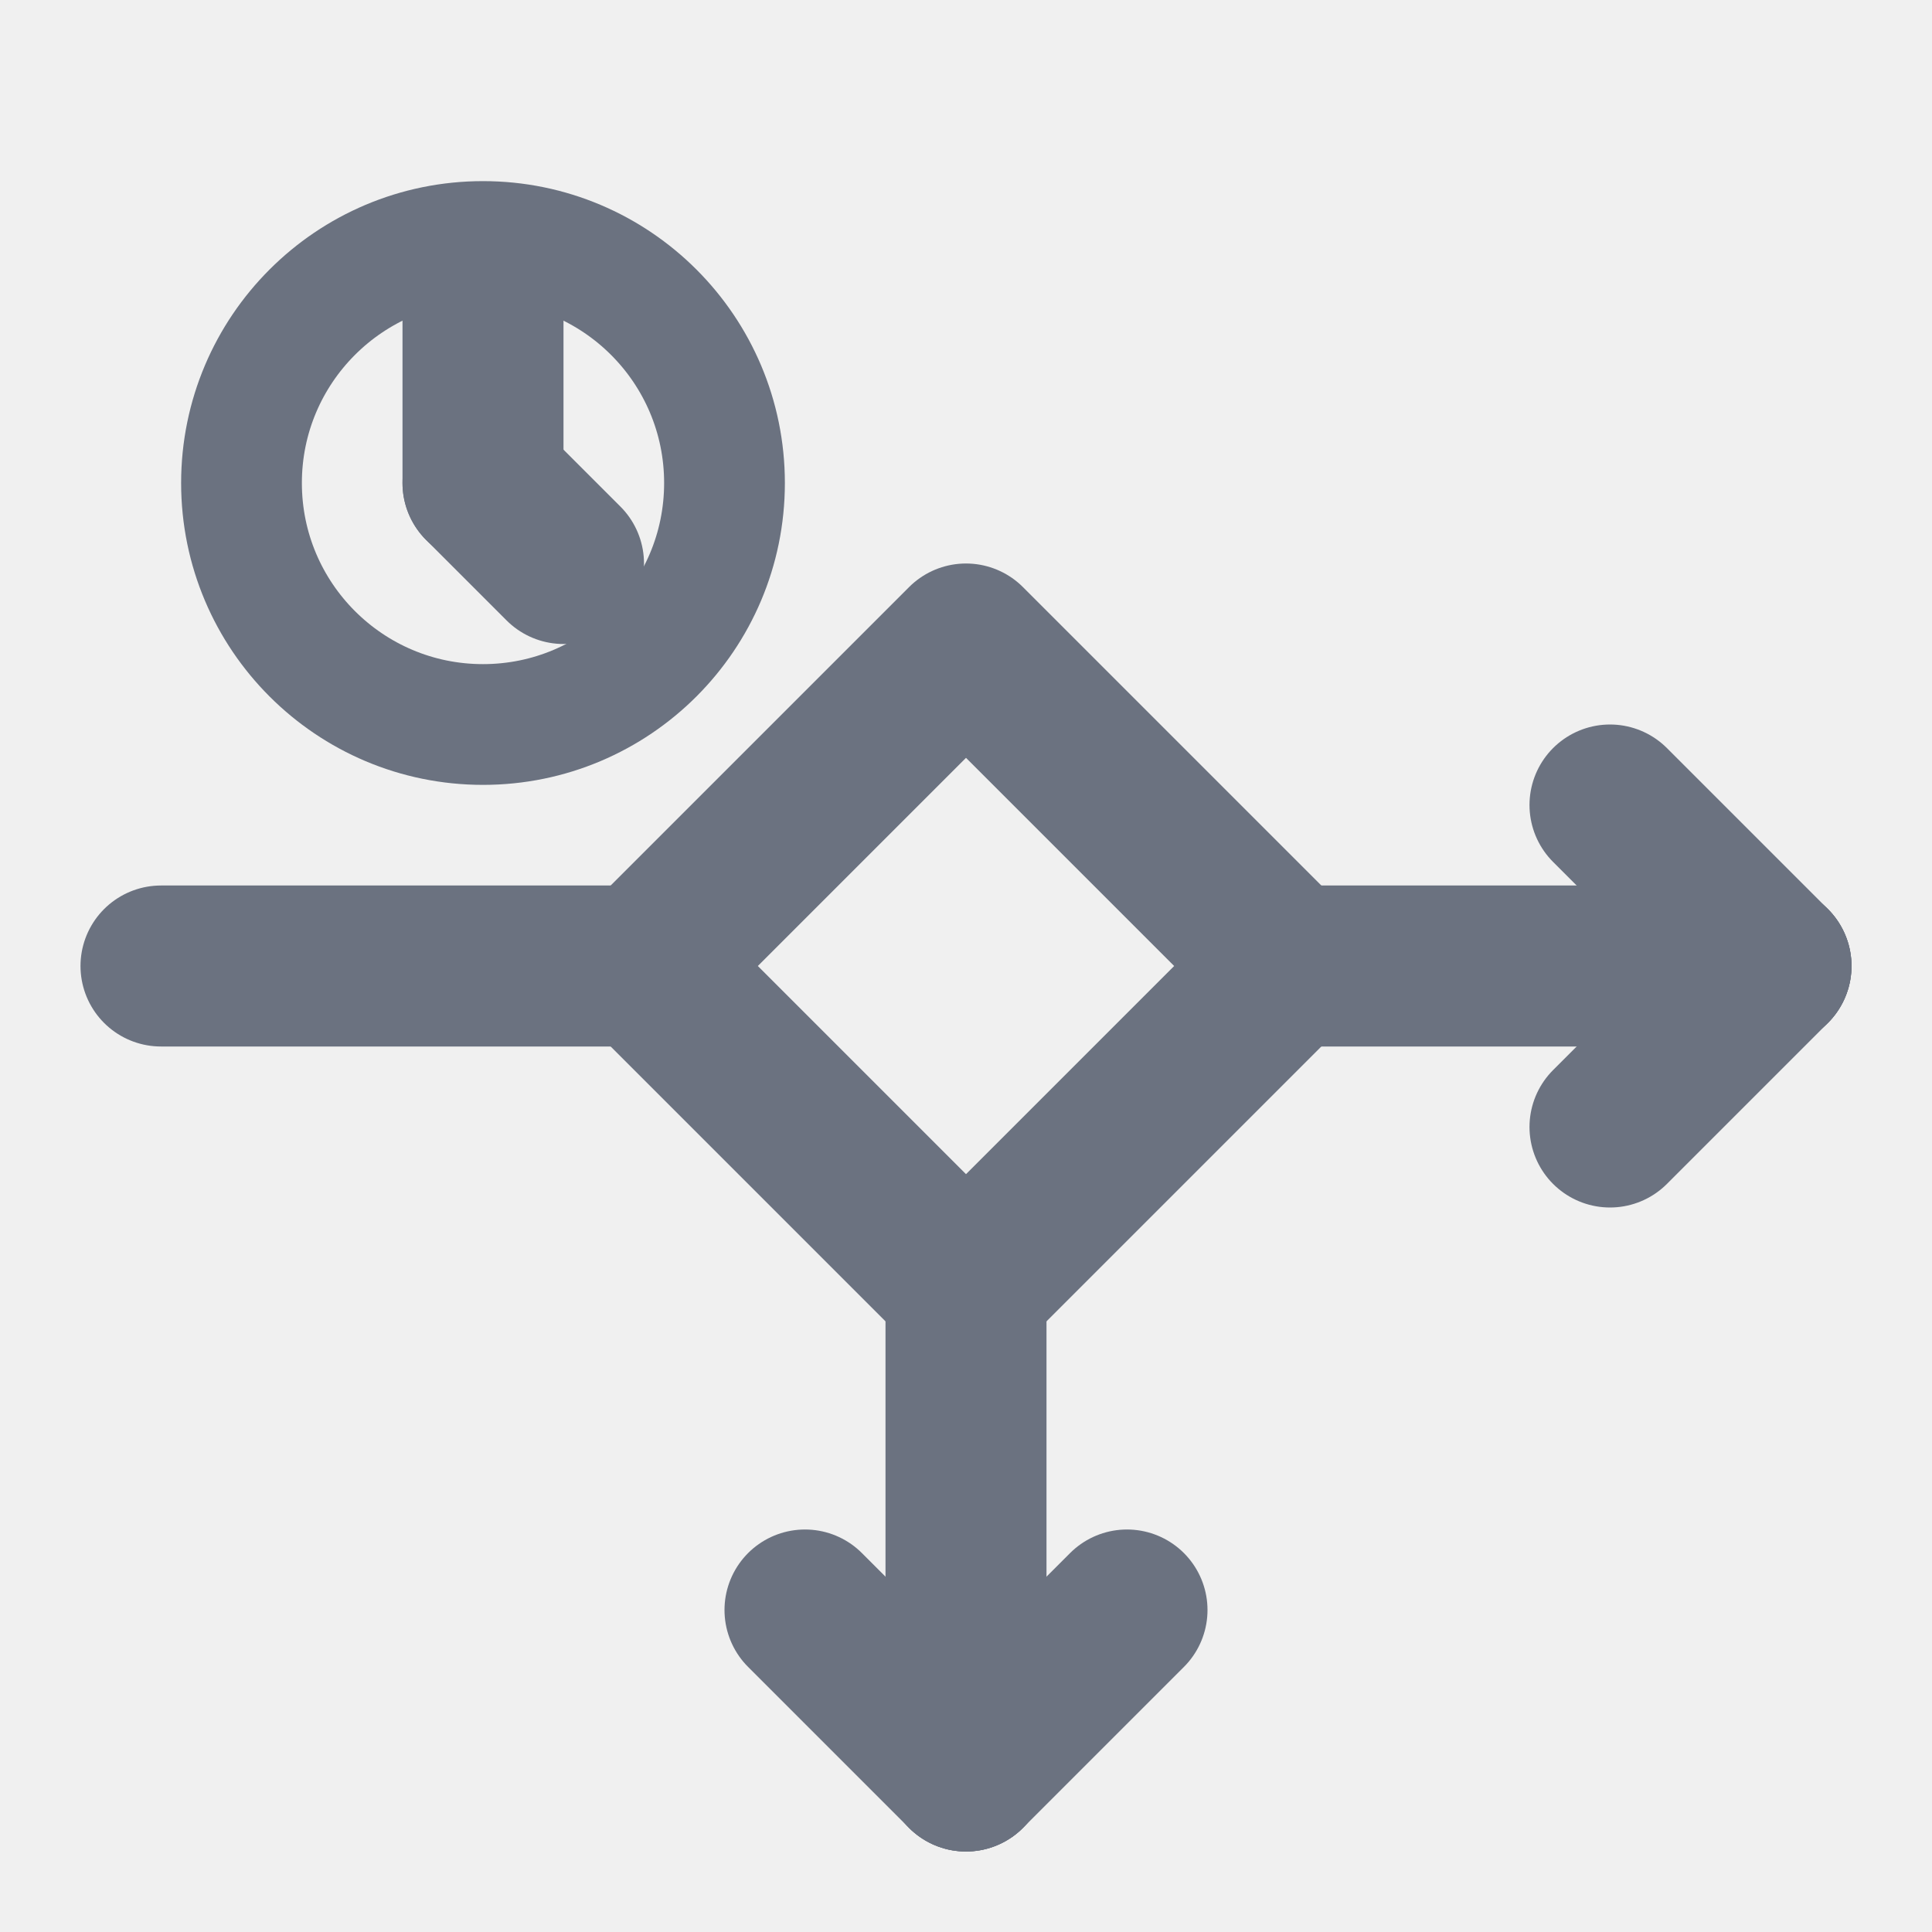
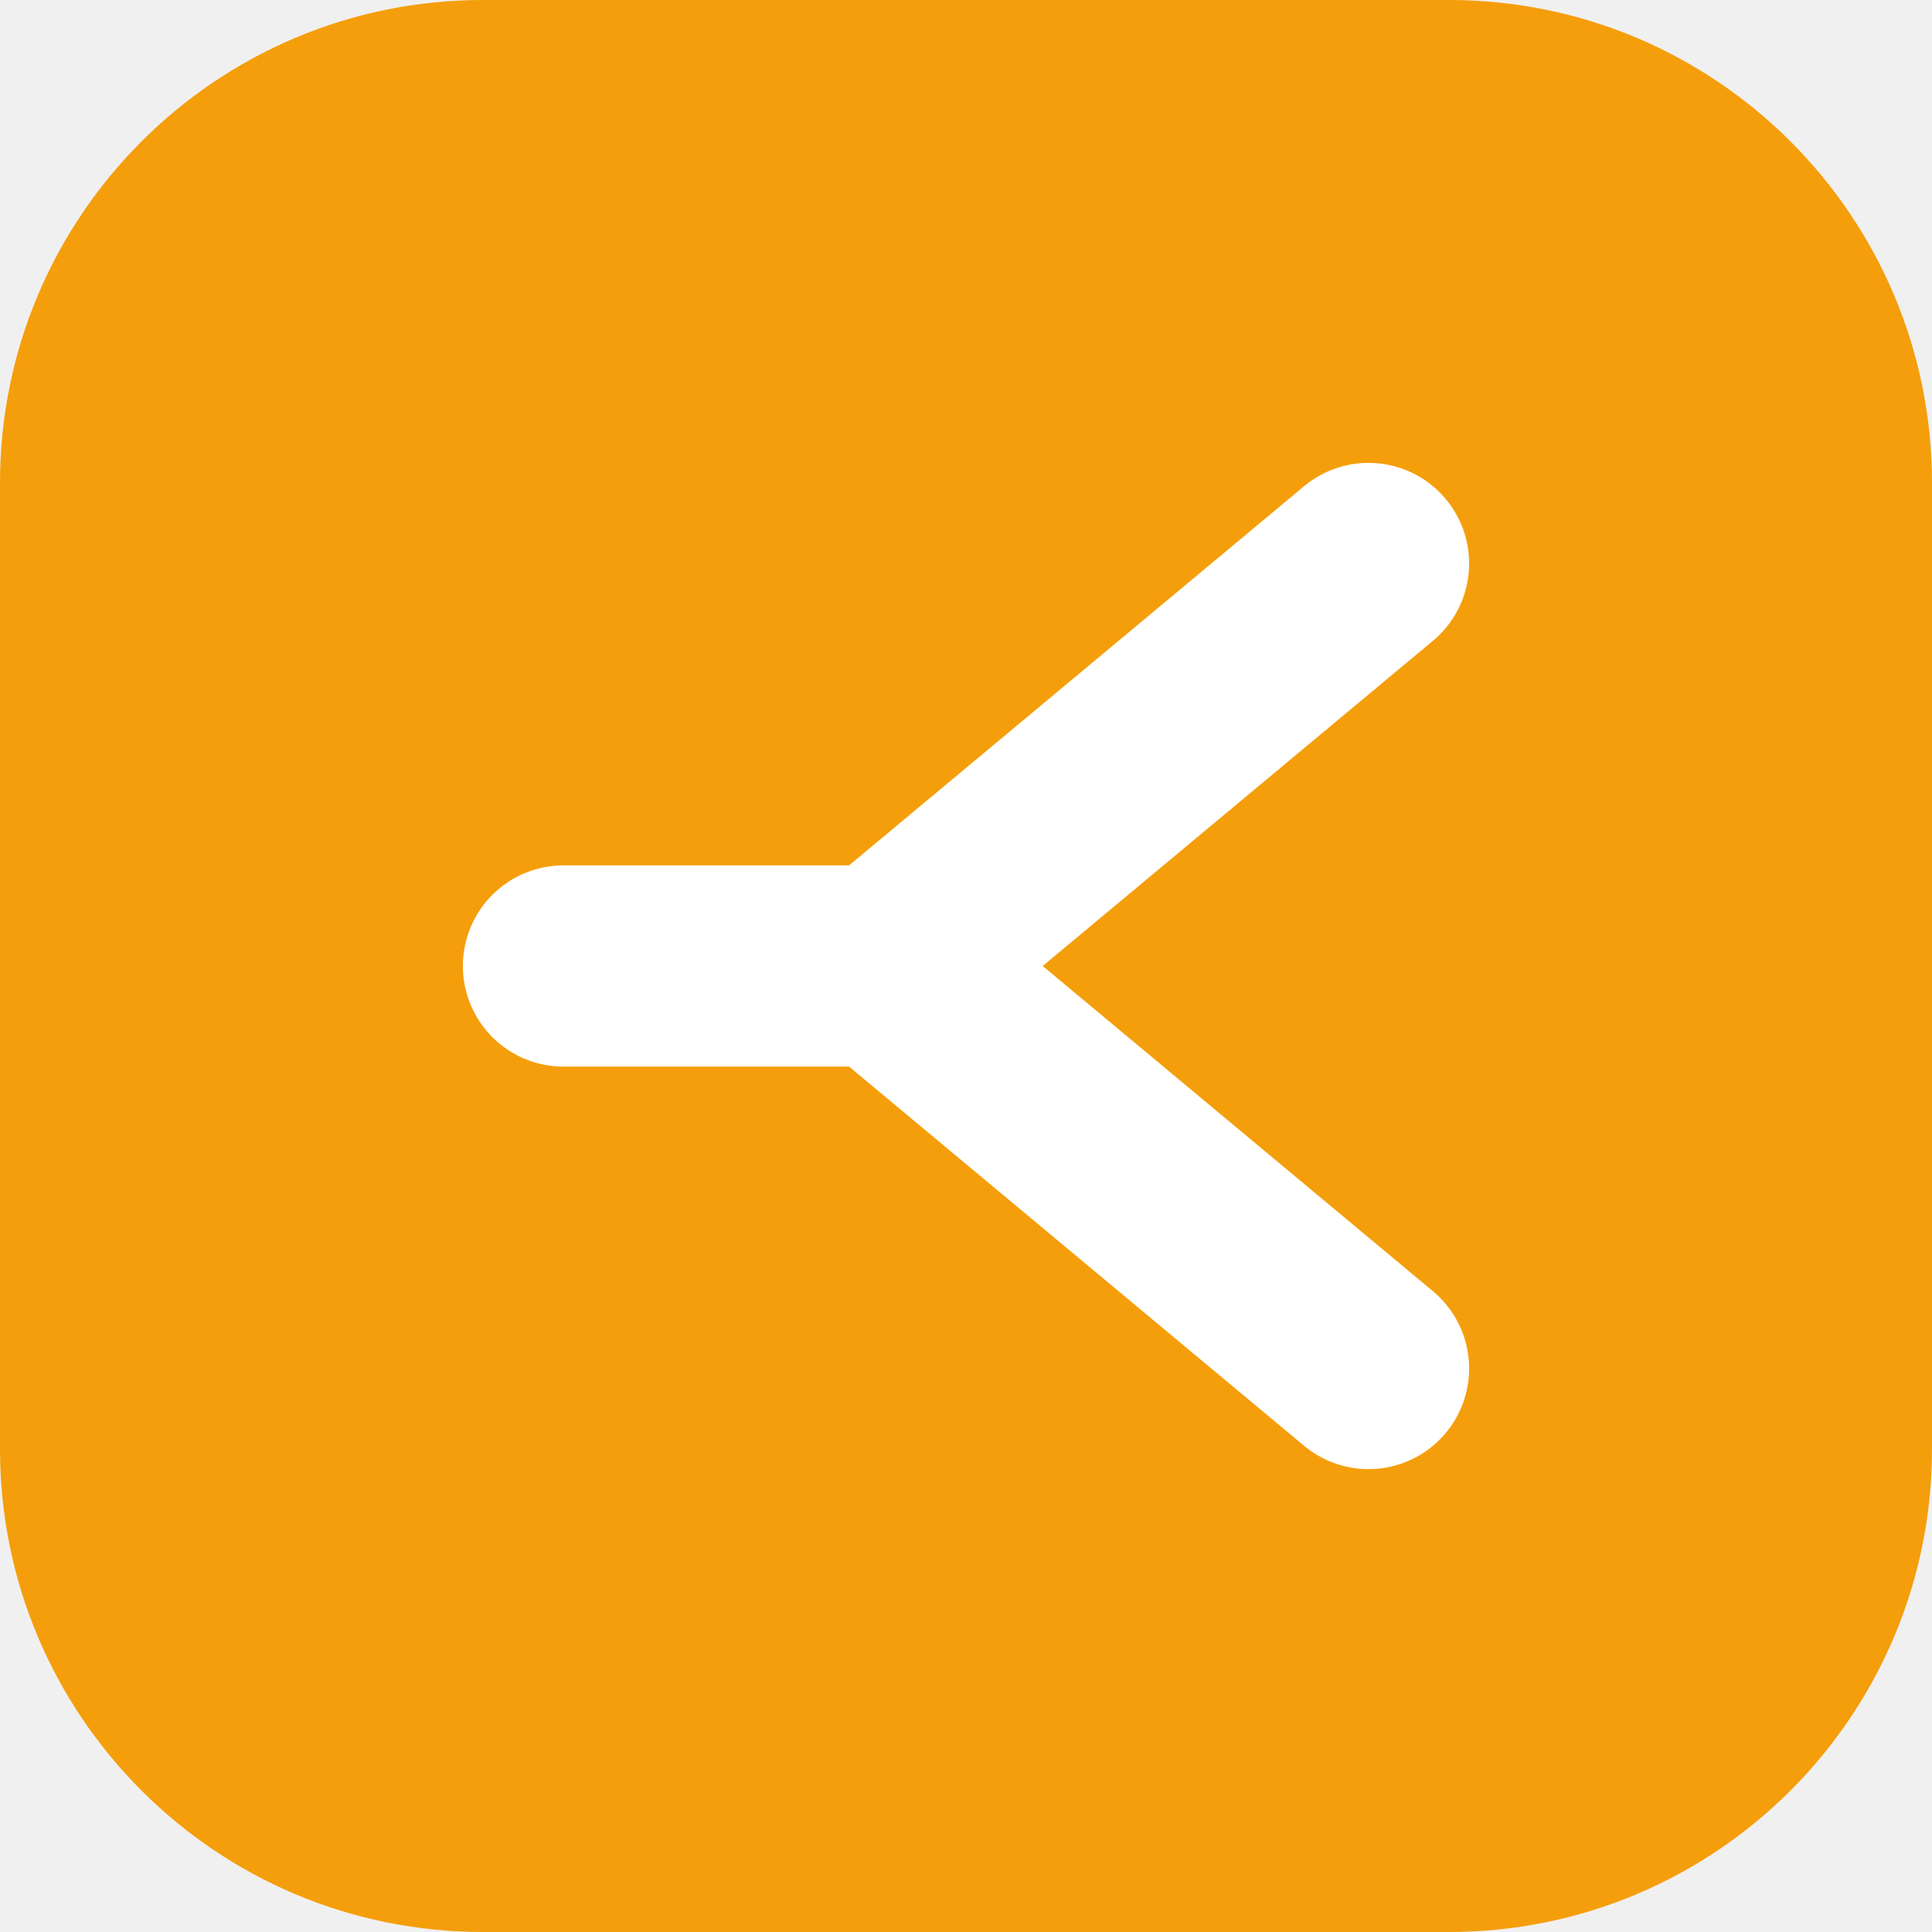
- <svg xmlns="http://www.w3.org/2000/svg" viewBox="0 0 24 24" fill="none" stroke="#6B7280" stroke-width="2" stroke-linecap="round" stroke-linejoin="round">
-   <line x1="2" y1="12" x2="8" y2="12" />
-   <polygon points="12,8 16,12 12,16 8,12" fill="none" stroke="#6B7280" stroke-width="2" />
-   <line x1="16" y1="12" x2="22" y2="12" />
-   <line x1="20" y1="10" x2="22" y2="12" />
-   <line x1="20" y1="14" x2="22" y2="12" />
-   <line x1="12" y1="16" x2="12" y2="22" />
-   <line x1="10" y1="20" x2="12" y2="22" />
-   <line x1="14" y1="20" x2="12" y2="22" />
-   <circle cx="6" cy="6" r="3" fill="none" stroke="#6B7280" stroke-width="1.5" />
-   <line x1="6" y1="6" x2="6" y2="4" />
-   <line x1="6" y1="6" x2="7" y2="7" />
+ <svg xmlns="http://www.w3.org/2000/svg" viewBox="0 0 24 24" width="24" height="24" fill="none">
+   <rect width="24" height="24" rx="6" fill="#F59E0B" />
+   <path d="M7 12H11" stroke="white" stroke-width="2.5" stroke-linecap="round" />
+   <path d="M11 12L17 7" stroke="white" stroke-width="2.5" stroke-linecap="round" />
+   <path d="M11 12L17 17" stroke="white" stroke-width="2.5" stroke-linecap="round" />
</svg>
